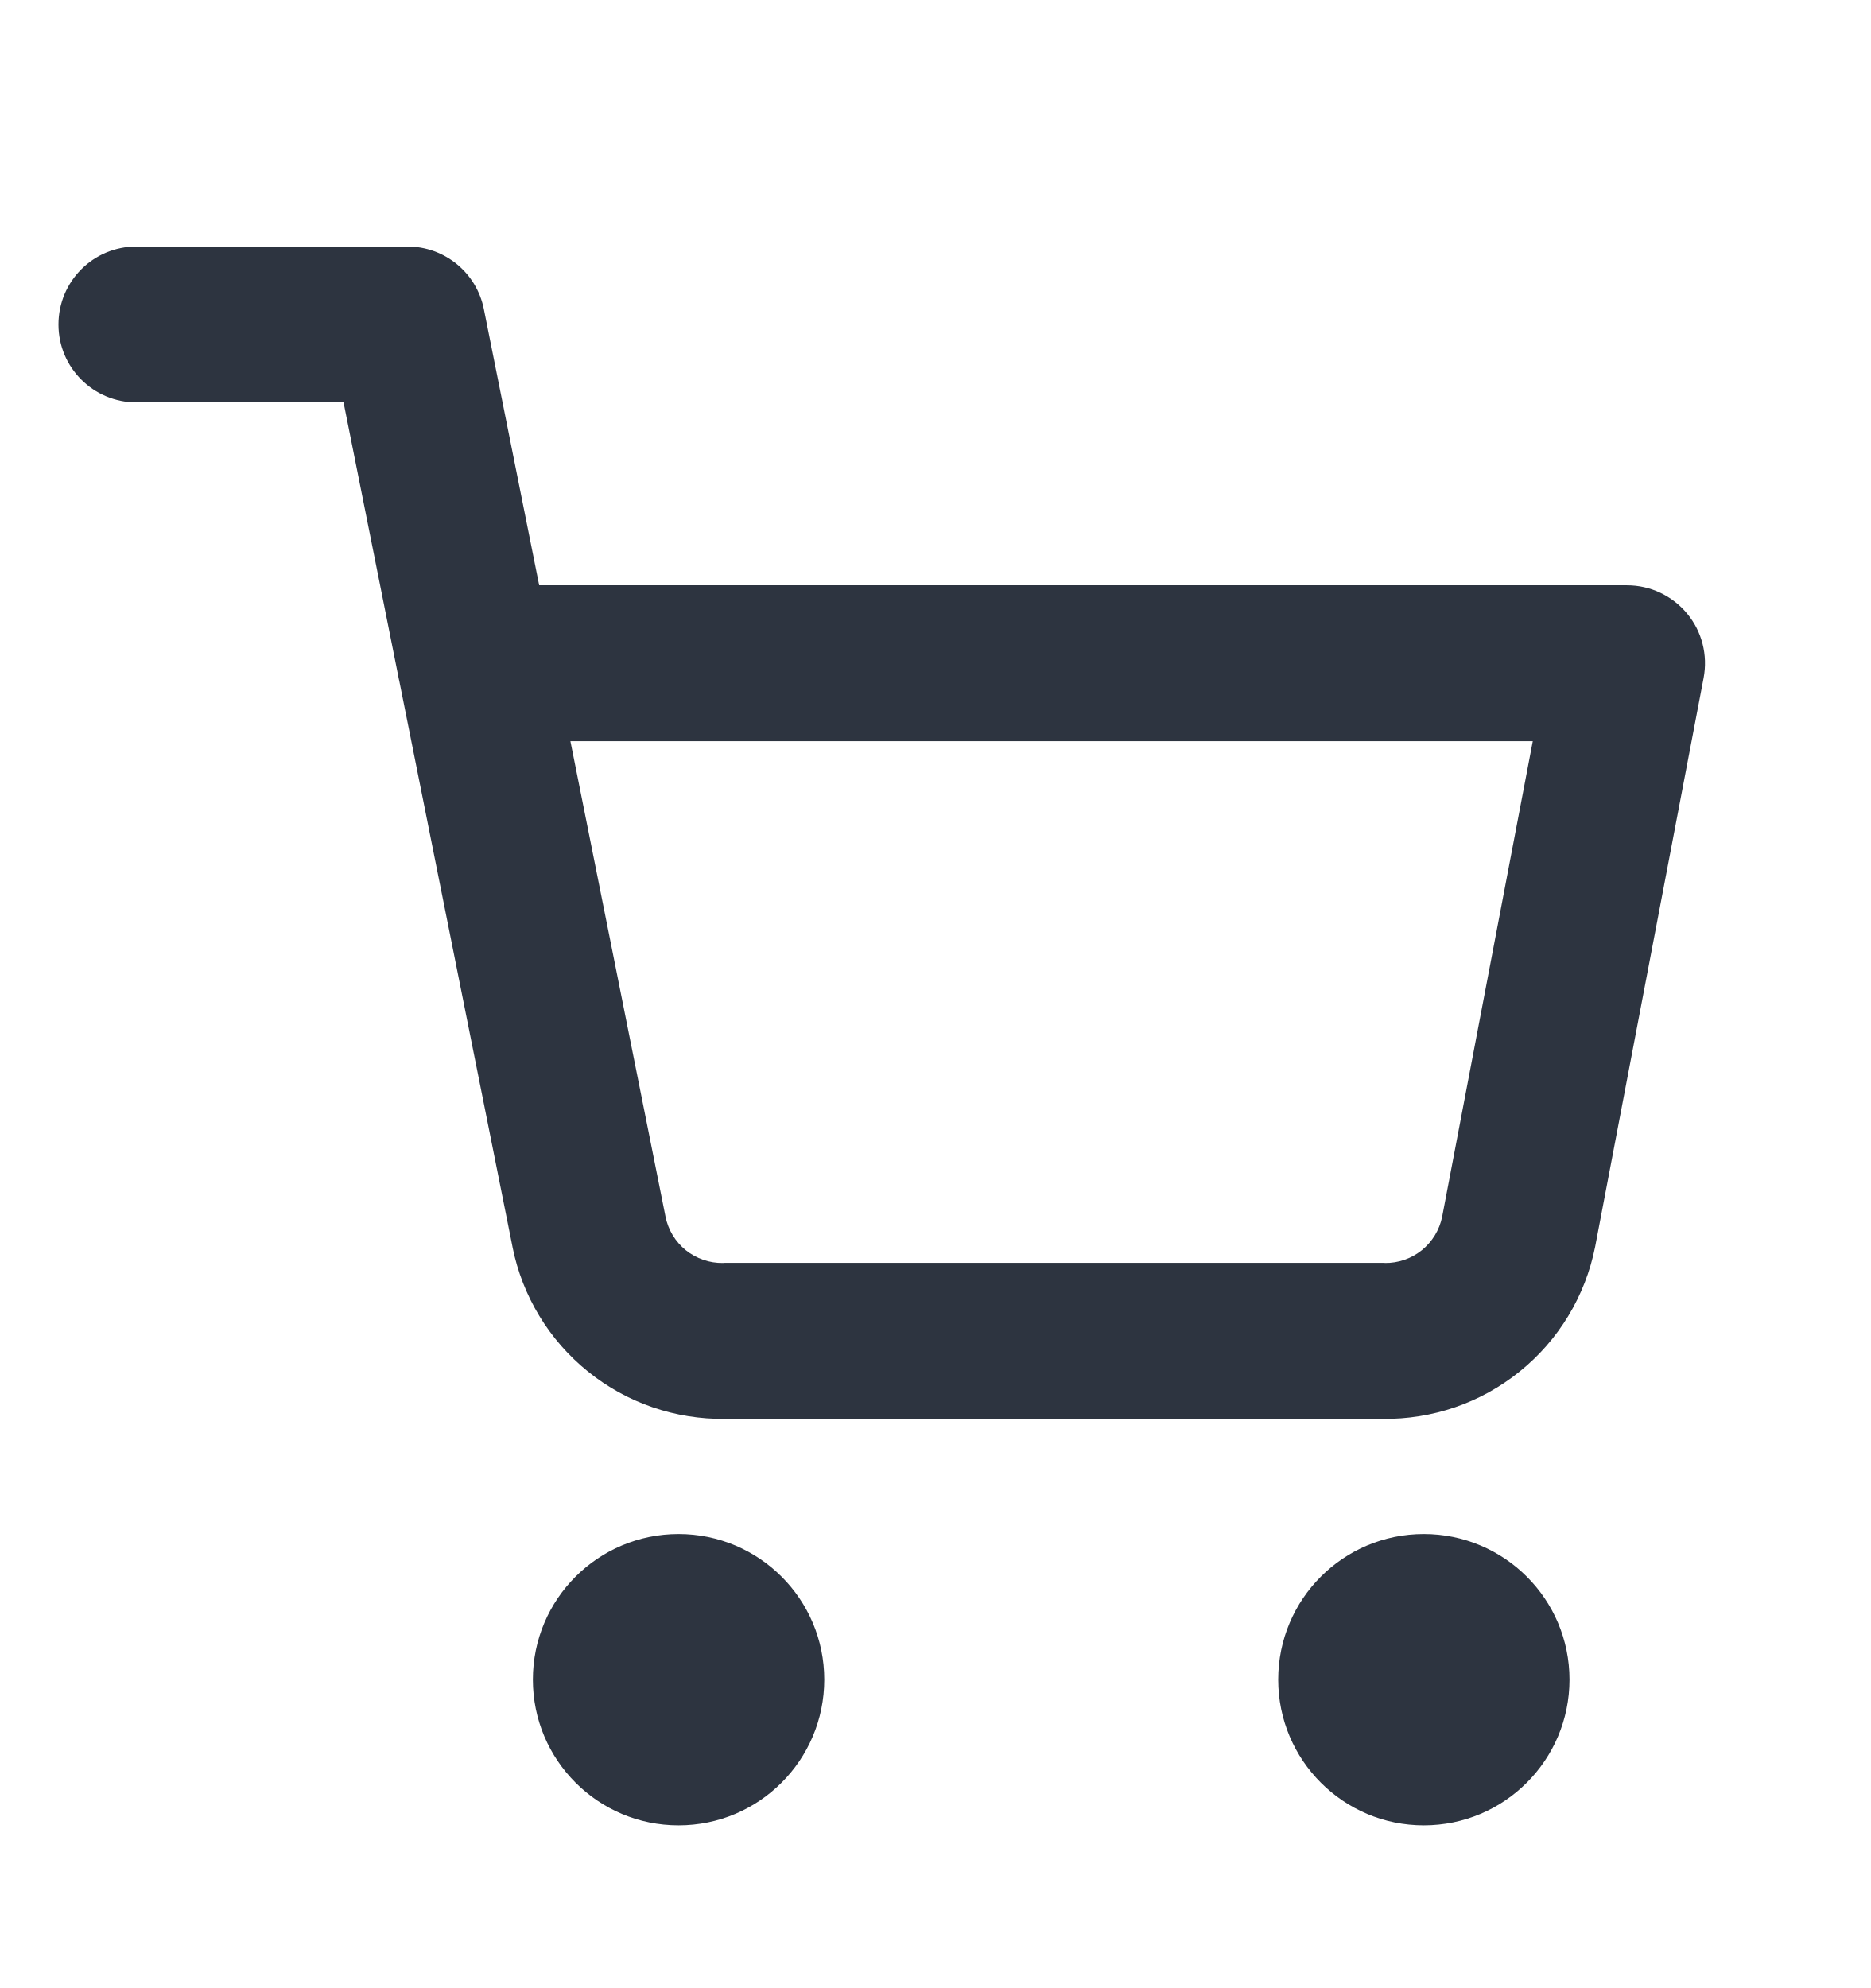
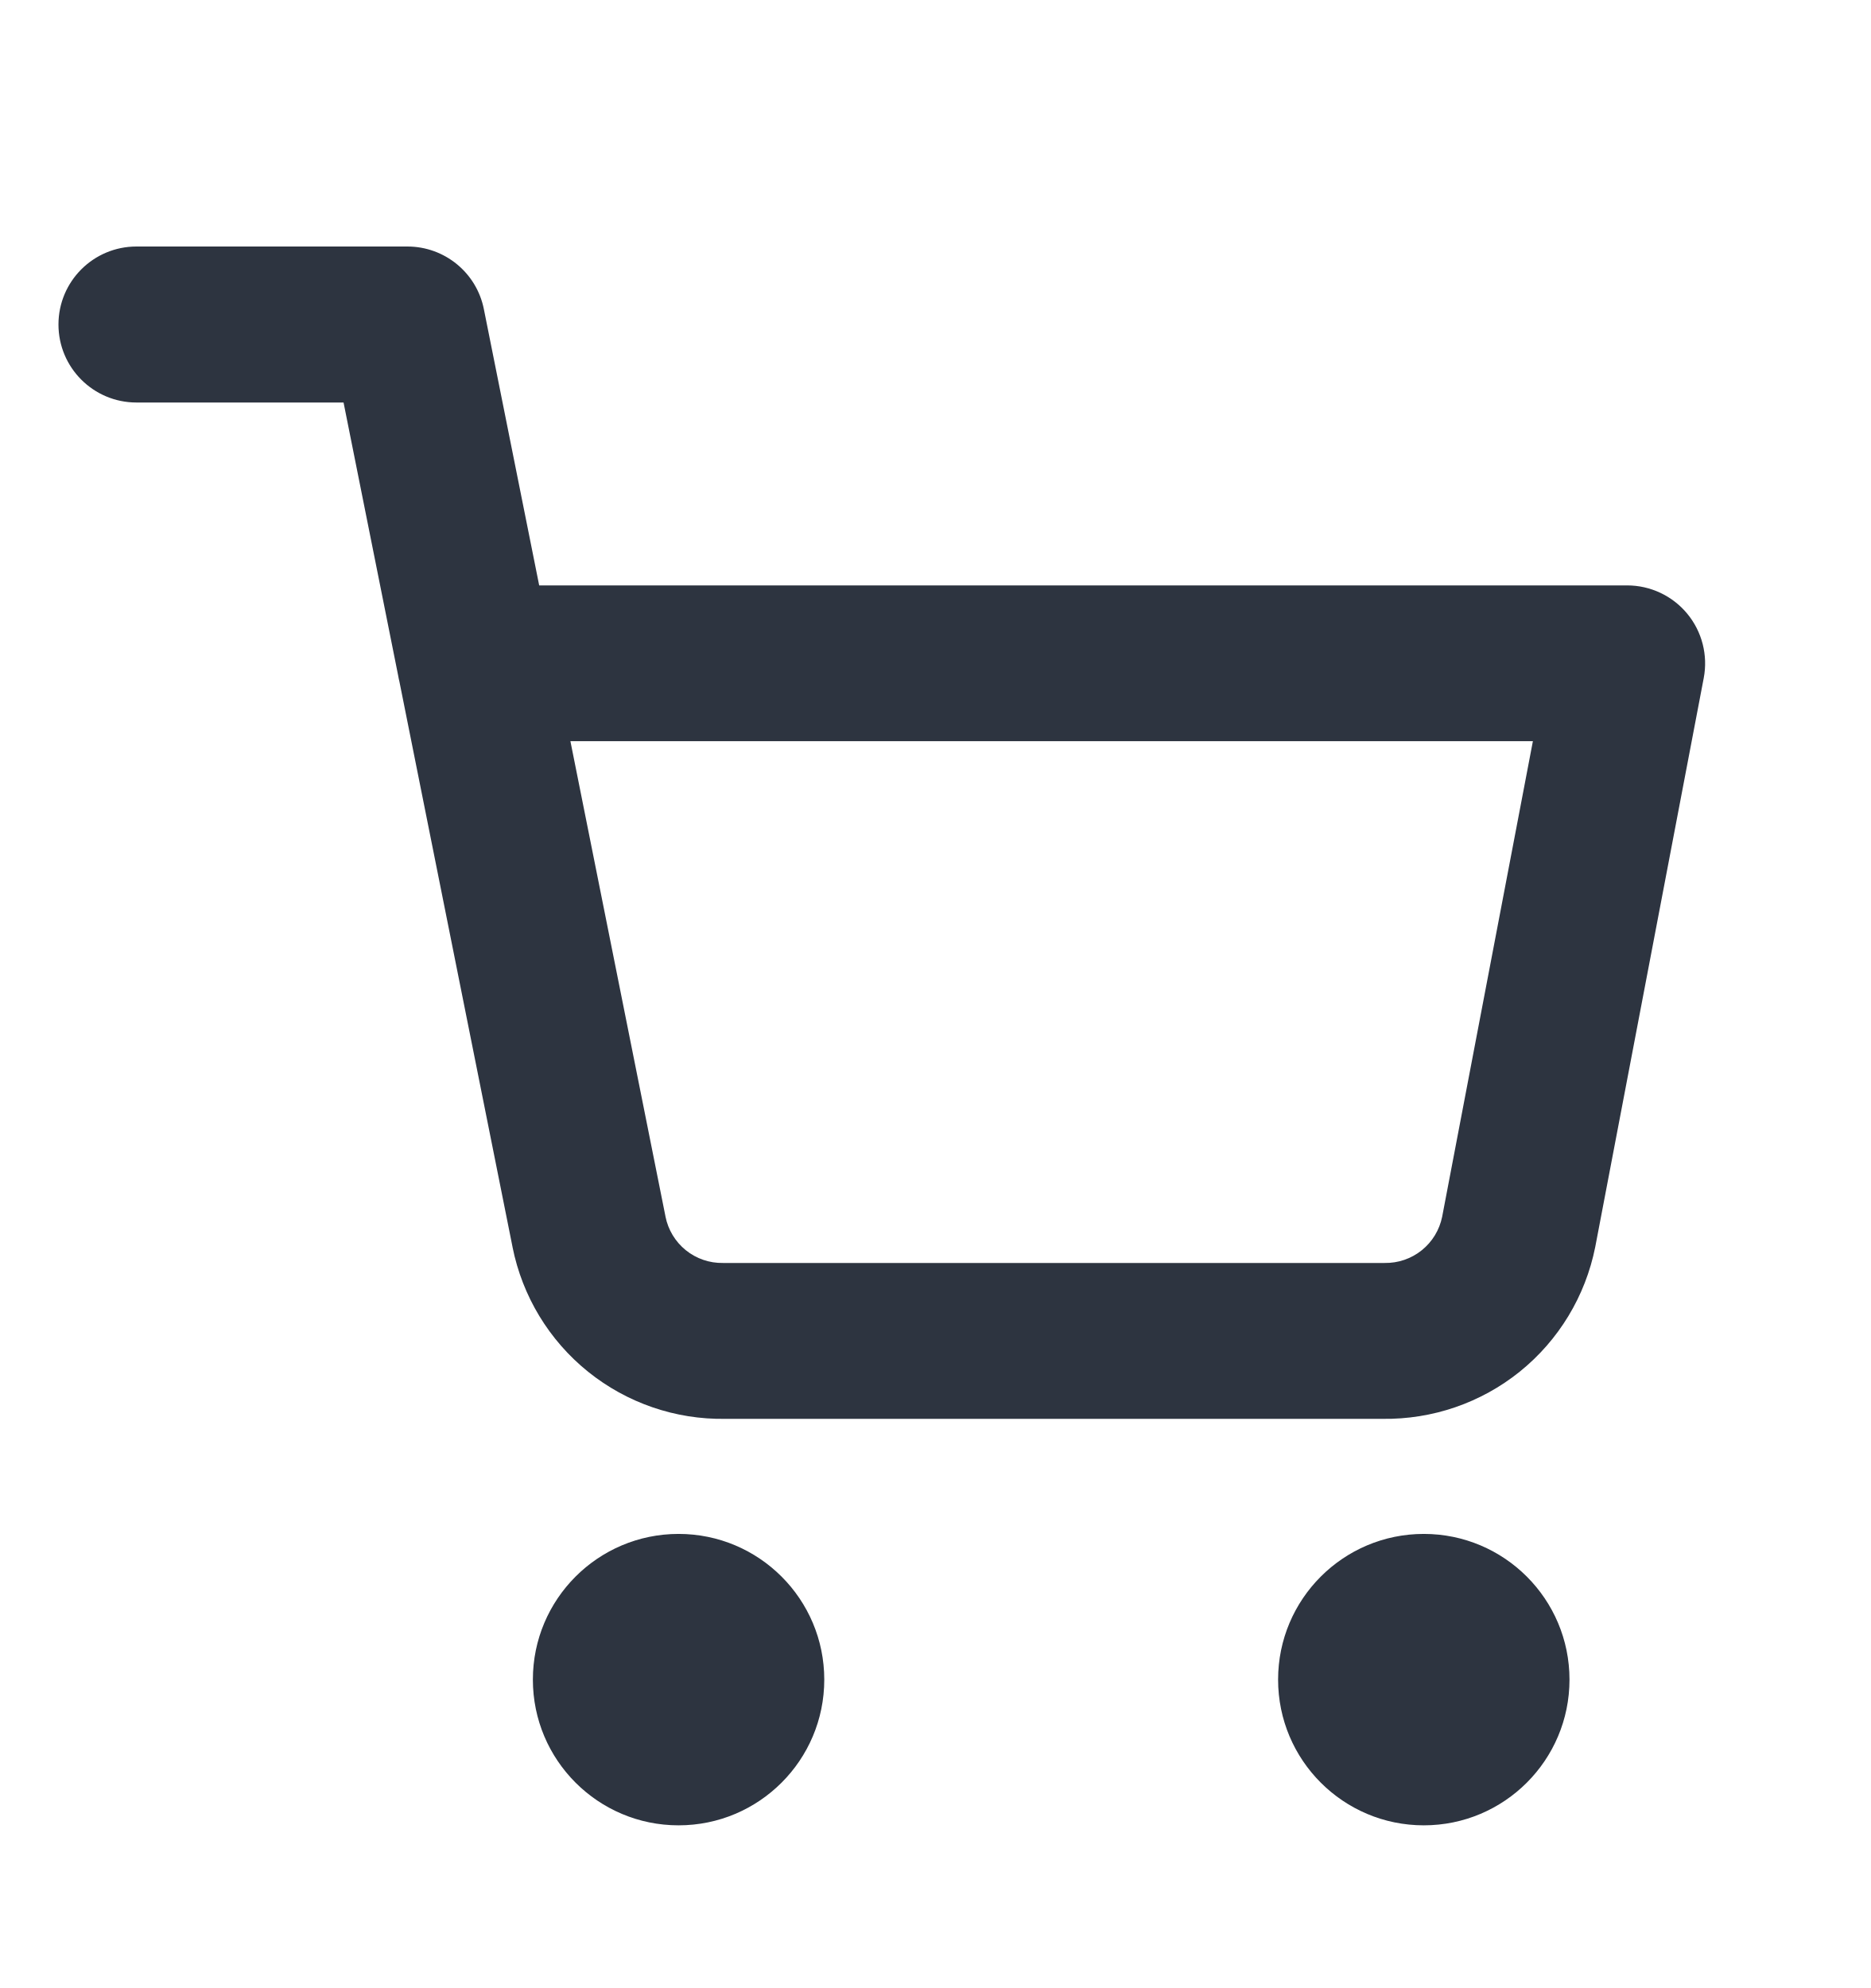
- <svg xmlns="http://www.w3.org/2000/svg" width="16" height="17" viewBox="0 0 16 17" fill="none">
-   <path fill-rule="evenodd" clip-rule="evenodd" d="M1.167 2.108C0.798 2.108 0.5 2.406 0.5 2.775C0.5 3.143 0.798 3.441 1.167 3.441H2.938L3.405 5.777C3.408 5.795 3.412 5.812 3.416 5.83L4.383 10.663L4.383 10.664C4.467 11.084 4.696 11.461 5.029 11.729C5.361 11.997 5.776 12.139 6.202 12.133H11.822C12.248 12.139 12.663 11.997 12.995 11.729C13.329 11.461 13.557 11.083 13.641 10.663L13.641 10.663L13.642 10.658L14.569 5.797C14.606 5.601 14.555 5.4 14.428 5.247C14.301 5.094 14.113 5.005 13.914 5.005H4.611L4.138 2.644C4.076 2.332 3.802 2.108 3.484 2.108H1.167ZM5.691 10.402L4.878 6.338H13.108L12.333 10.405C12.31 10.518 12.248 10.619 12.159 10.691C12.069 10.763 11.957 10.802 11.841 10.8L11.841 10.799H11.828H6.196V10.799L6.183 10.8C6.068 10.802 5.955 10.763 5.865 10.691C5.775 10.618 5.714 10.517 5.691 10.403L5.691 10.402ZM4.557 14.363C4.557 13.675 5.115 13.118 5.803 13.118C6.491 13.118 7.049 13.675 7.049 14.363C7.049 15.051 6.491 15.609 5.803 15.609C5.115 15.609 4.557 15.051 4.557 14.363ZM10.931 14.363C10.931 13.675 11.488 13.118 12.176 13.118C12.864 13.118 13.422 13.675 13.422 14.363C13.422 15.051 12.864 15.609 12.176 15.609C11.488 15.609 10.931 15.051 10.931 14.363Z" fill="#2D3440" />
+ <svg xmlns="http://www.w3.org/2000/svg" width="16" height="17" fill="none">
+   <path fill-rule="evenodd" clip-rule="evenodd" d="M1.167 2.108c-.368 0-.667.298-.667.667 0 .368.298.667.667.667h1.771l.467 2.335a.664.664 0 0 0 .011.053l.967 4.833 0.0.001c.084.42.312.797.646 1.066.332.267.747.41 1.173.403h5.621c.426.006.841-.136 1.173-.403.334-.269.562-.646.646-1.066l.001-.005.927-4.861a.667.667 0 0 0-.141-.55.667.667 0 0 0-.514-.242H4.611L4.138 2.644c-.062-.312-.336-.536-.654-.536H1.167Zm4.524 8.294-.813-4.064h8.231l-.776 4.067a.493.493 0 0 1-.174.286.493.493 0 0 1-.318.109v-0H6.196v-0l-.013 0a.492.492 0 0 1-.318-.109.493.493 0 0 1-.174-.288l-0-.001Zm-1.134 3.961c0-.688.558-1.246 1.246-1.246.688 0 1.246.558 1.246 1.246 0 .688-.558 1.246-1.246 1.246-.688 0-1.246-.558-1.246-1.246Zm6.373 0c0-.688.558-1.246 1.246-1.246.688 0 1.246.558 1.246 1.246 0 .688-.558 1.246-1.246 1.246-.688 0-1.246-.558-1.246-1.246Z" fill="#2D3440" />
</svg>
